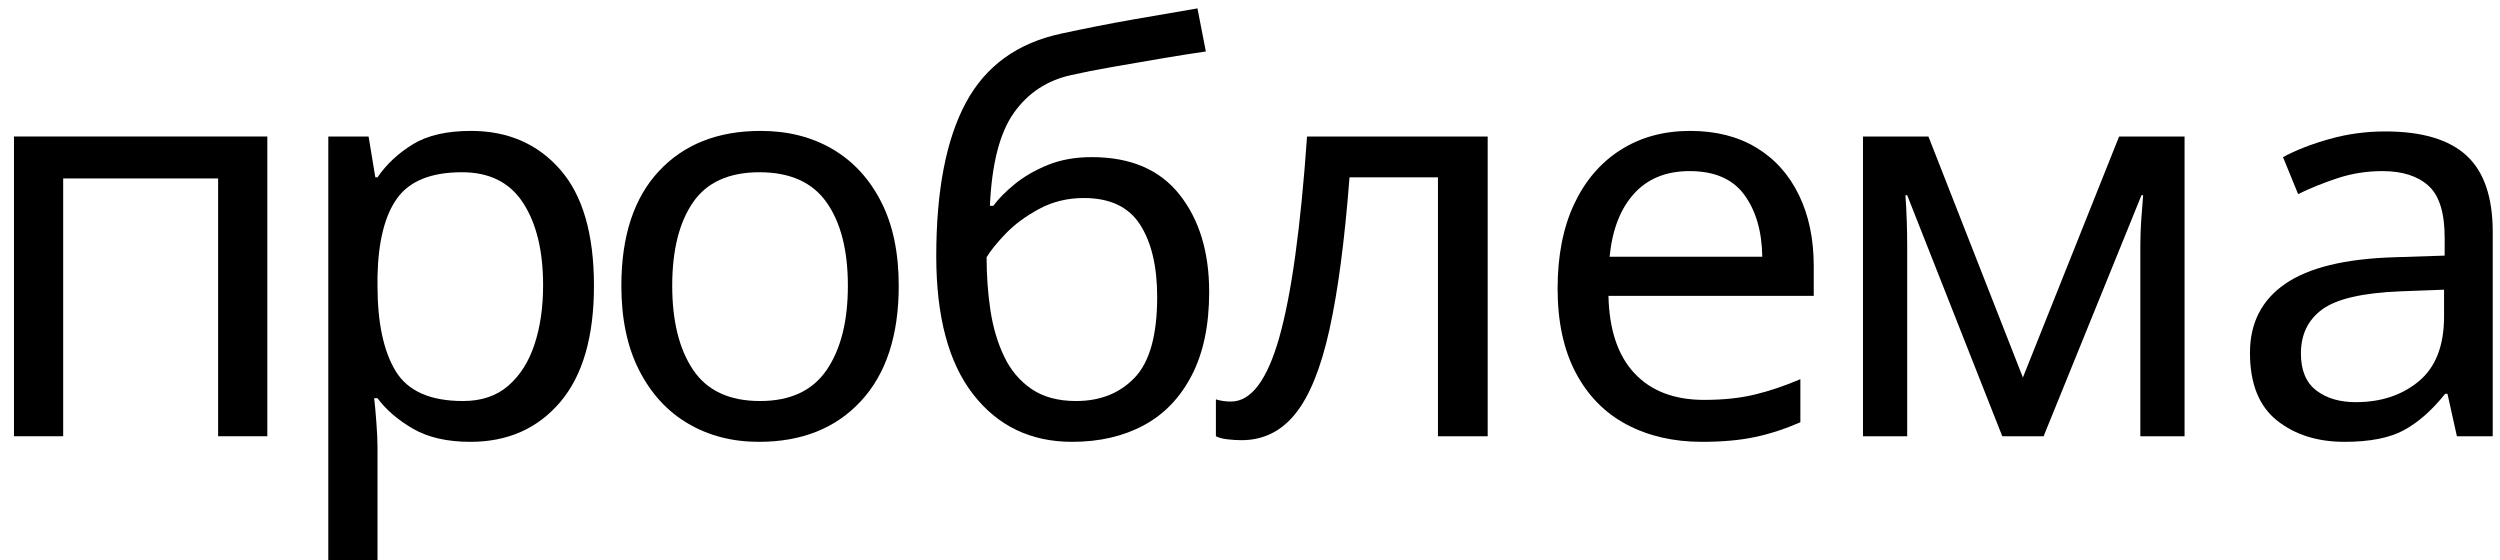
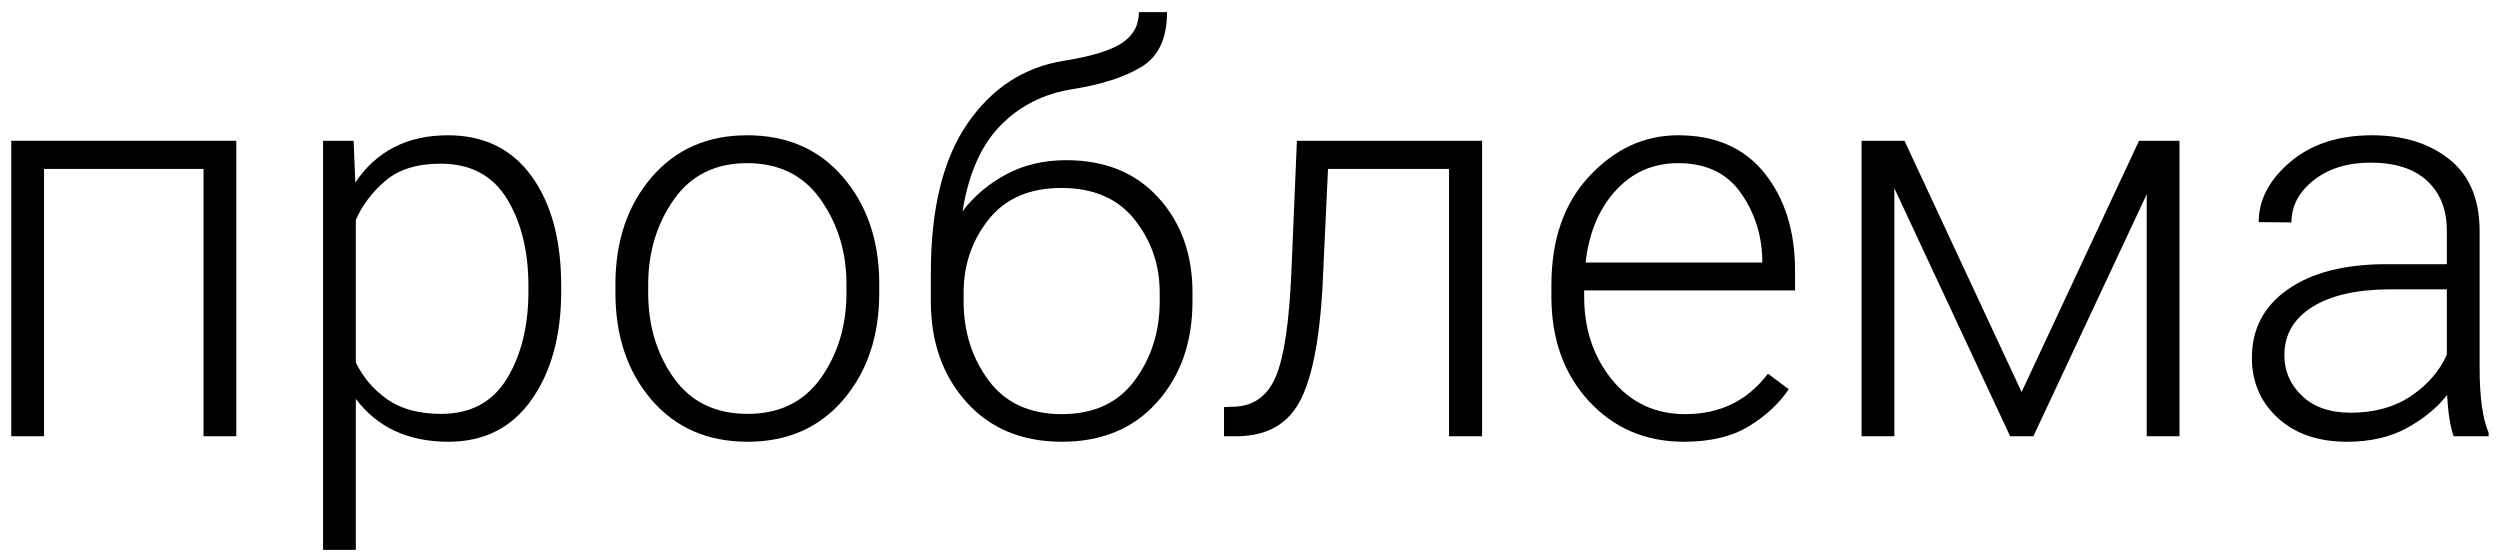
<svg xmlns="http://www.w3.org/2000/svg" clip-rule="evenodd" stroke-miterlimit="4.00" viewBox="0 0 447 100">
  <defs />
  <g transform="matrix(1.00, 0.00, -0.00, -1.00, 0.0, 100.0)">
-     <text xml:space="preserve" font-family="Roboto-Light" font-size="100.0" fill="#000000" transform="matrix(1.00, 0.00, -0.00, -1.00, -6.0, 22.0)">п</text>
-     <text xml:space="preserve" font-family="Roboto-Light" font-size="100.0" fill="#000000" transform="matrix(1.00, 0.00, -0.00, -1.00, 50.2, 22.0)">р</text>
-     <text xml:space="preserve" font-family="Roboto-Light" font-size="100.0" fill="#000000" transform="matrix(1.00, 0.00, -0.00, -1.00, 105.6, 22.0)">о</text>
-     <text xml:space="preserve" font-family="Roboto-Light" font-size="100.0" fill="#000000" transform="matrix(1.00, 0.00, -0.00, -1.00, 161.7, 22.0)">б</text>
-     <text xml:space="preserve" font-family="Roboto-Light" font-size="100.0" fill="#000000" transform="matrix(1.00, 0.00, -0.00, -1.00, 216.7, 22.0)">л</text>
-     <text xml:space="preserve" font-family="Roboto-Light" font-size="100.0" fill="#000000" transform="matrix(1.00, 0.00, -0.00, -1.00, 273.0, 22.0)">е</text>
-     <text xml:space="preserve" font-family="Roboto-Light" font-size="100.0" fill="#000000" transform="matrix(1.00, 0.00, -0.00, -1.00, 324.6, 22.0)">м</text>
-     <text xml:space="preserve" font-family="Roboto-Light" font-size="100.0" fill="#000000" transform="matrix(1.00, 0.00, -0.00, -1.00, 397.7, 22.0)">а</text>
+     <text xml:space="preserve" font-family="Roboto" font-weight="300" font-size="100.0" fill="#000000" transform="matrix(1.00, 0.00, -0.00, -1.00, -6.0, 22.0)">п</text>
+     <text xml:space="preserve" font-family="Roboto" font-weight="300" font-size="100.0" fill="#000000" transform="matrix(1.00, 0.00, -0.00, -1.00, 50.2, 22.0)">р</text>
+     <text xml:space="preserve" font-family="Roboto" font-weight="300" font-size="100.0" fill="#000000" transform="matrix(1.00, 0.00, -0.00, -1.00, 105.6, 22.0)">о</text>
+     <text xml:space="preserve" font-family="Roboto" font-weight="300" font-size="100.0" fill="#000000" transform="matrix(1.00, 0.00, -0.00, -1.00, 161.7, 22.0)">б</text>
+     <text xml:space="preserve" font-family="Roboto" font-weight="300" font-size="100.0" fill="#000000" transform="matrix(1.00, 0.00, -0.00, -1.00, 216.7, 22.0)">л</text>
+     <text xml:space="preserve" font-family="Roboto" font-weight="300" font-size="100.0" fill="#000000" transform="matrix(1.00, 0.00, -0.00, -1.00, 273.0, 22.0)">е</text>
+     <text xml:space="preserve" font-family="Roboto" font-weight="300" font-size="100.0" fill="#000000" transform="matrix(1.00, 0.00, -0.00, -1.00, 324.6, 22.0)">м</text>
+     <text xml:space="preserve" font-family="Roboto" font-weight="300" font-size="100.0" fill="#000000" transform="matrix(1.00, 0.00, -0.00, -1.00, 397.7, 22.0)">а</text>
  </g>
</svg>
